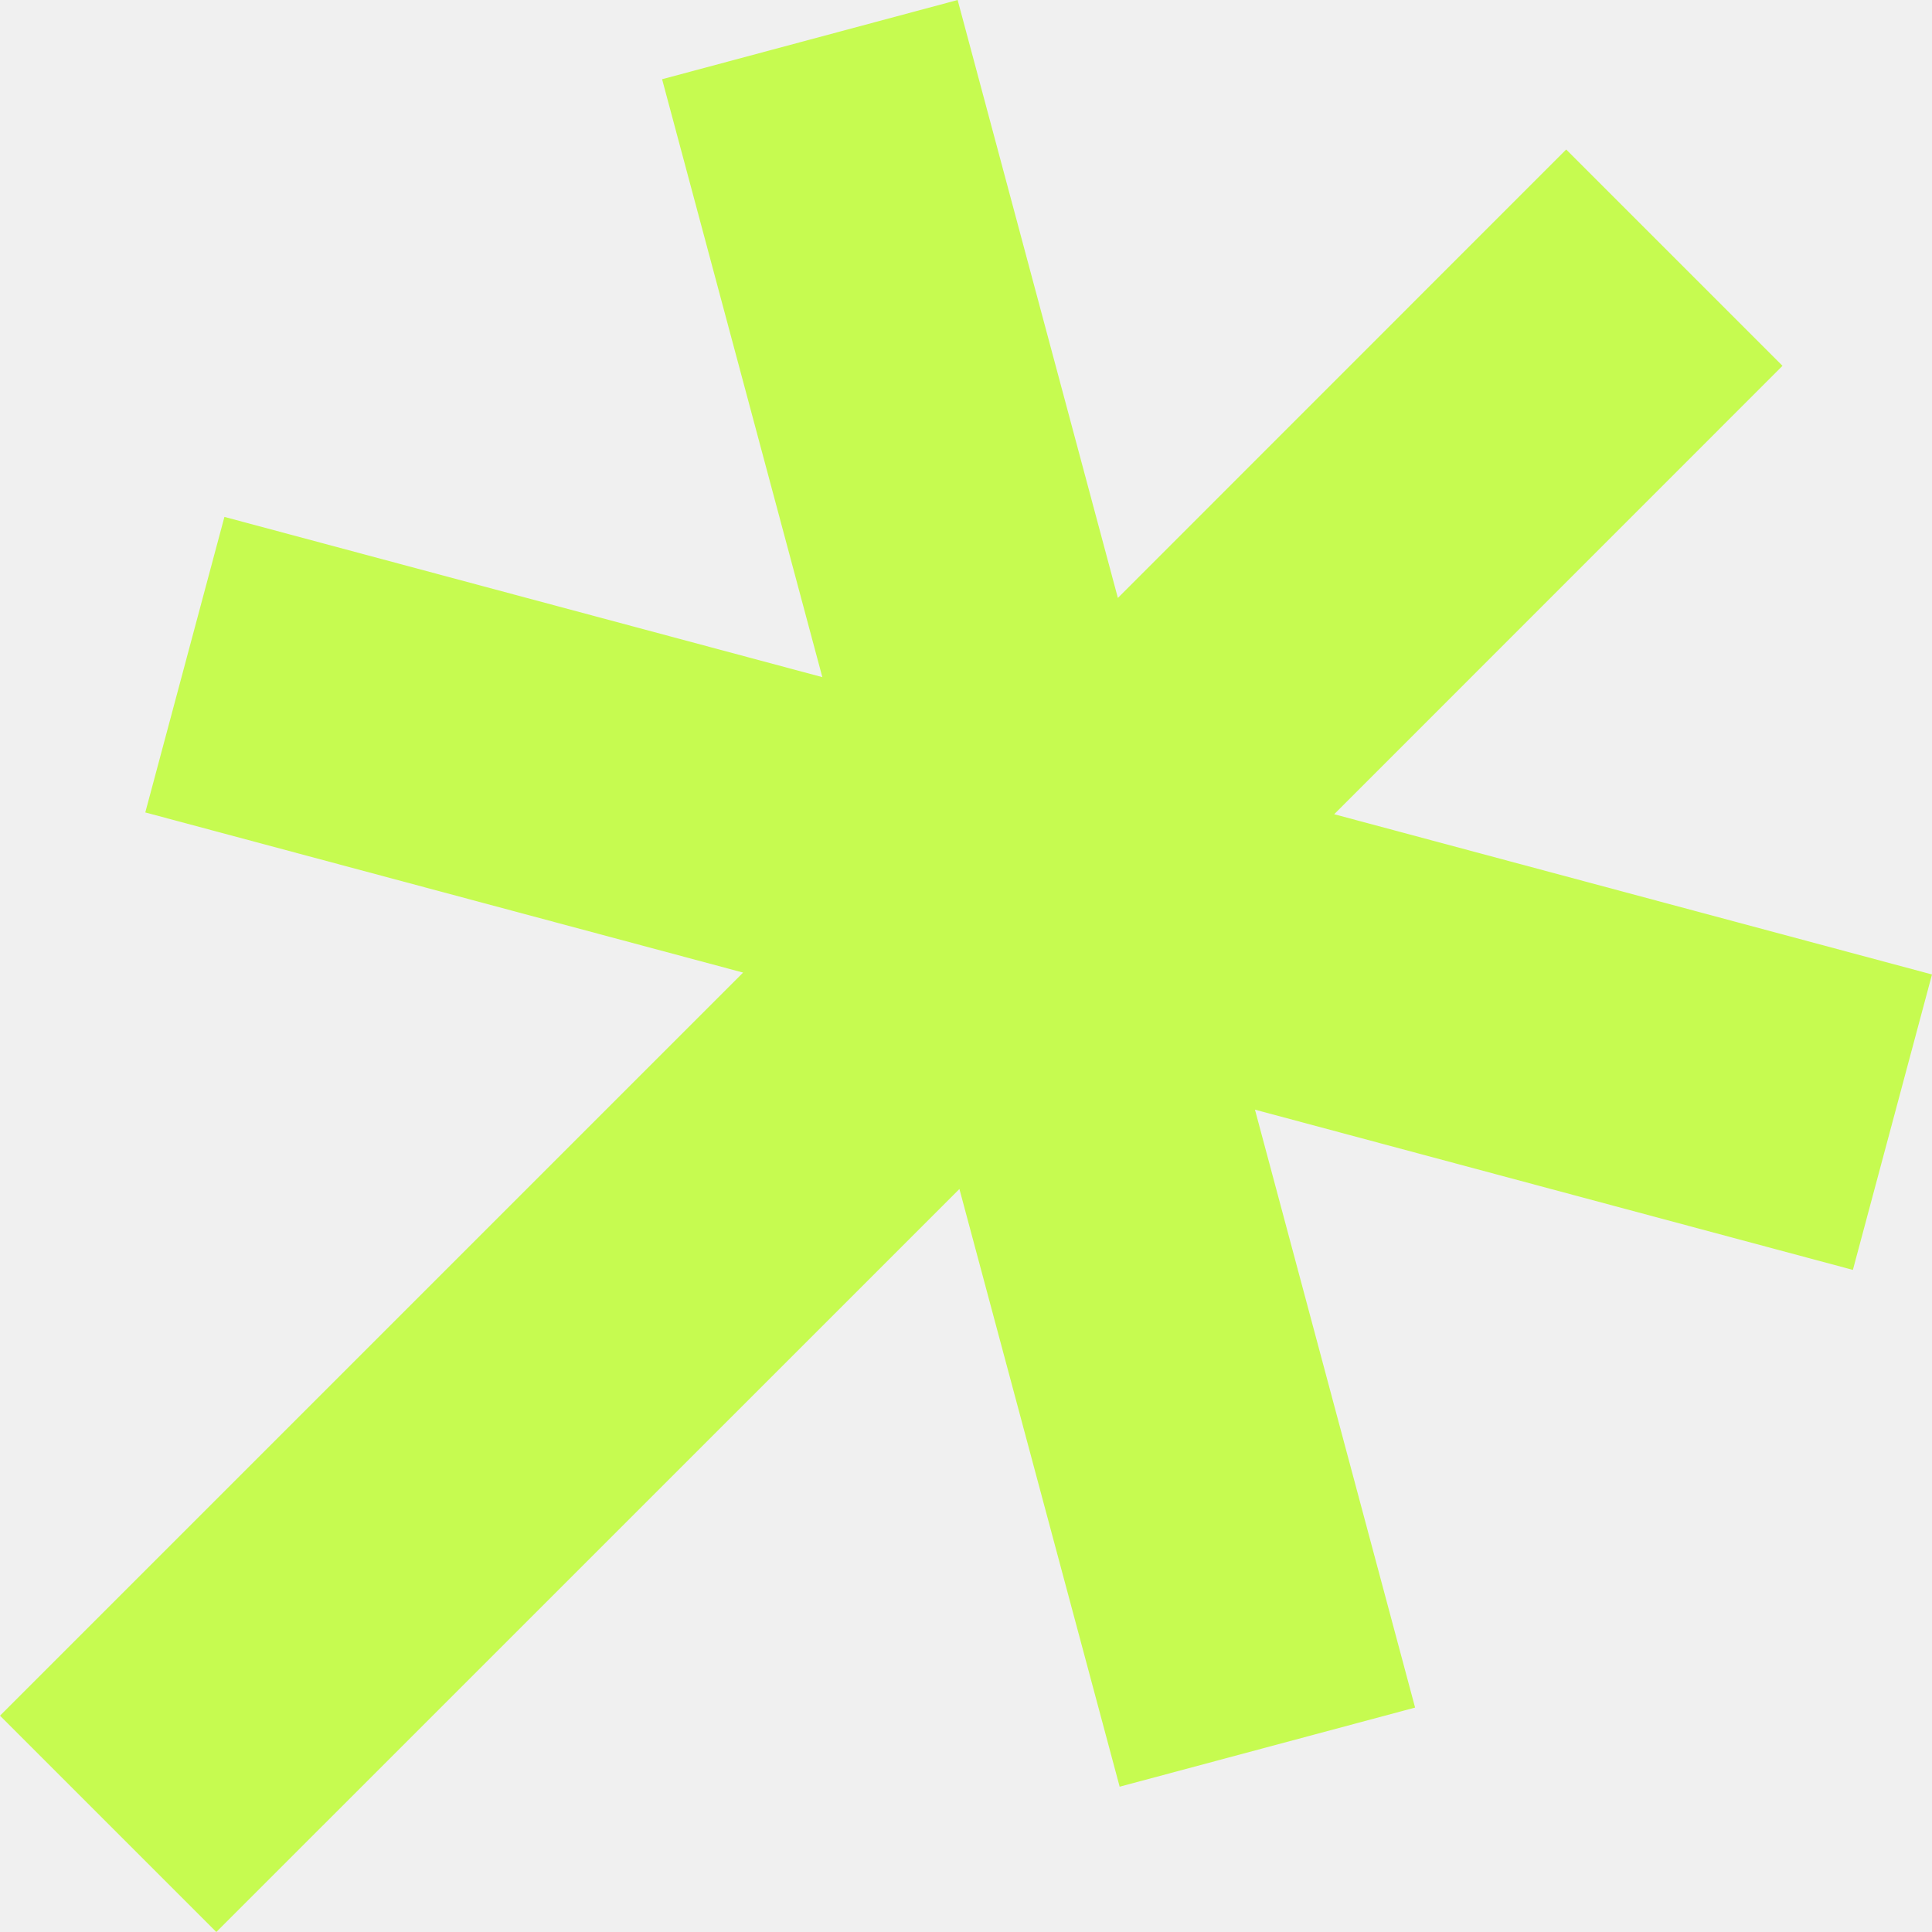
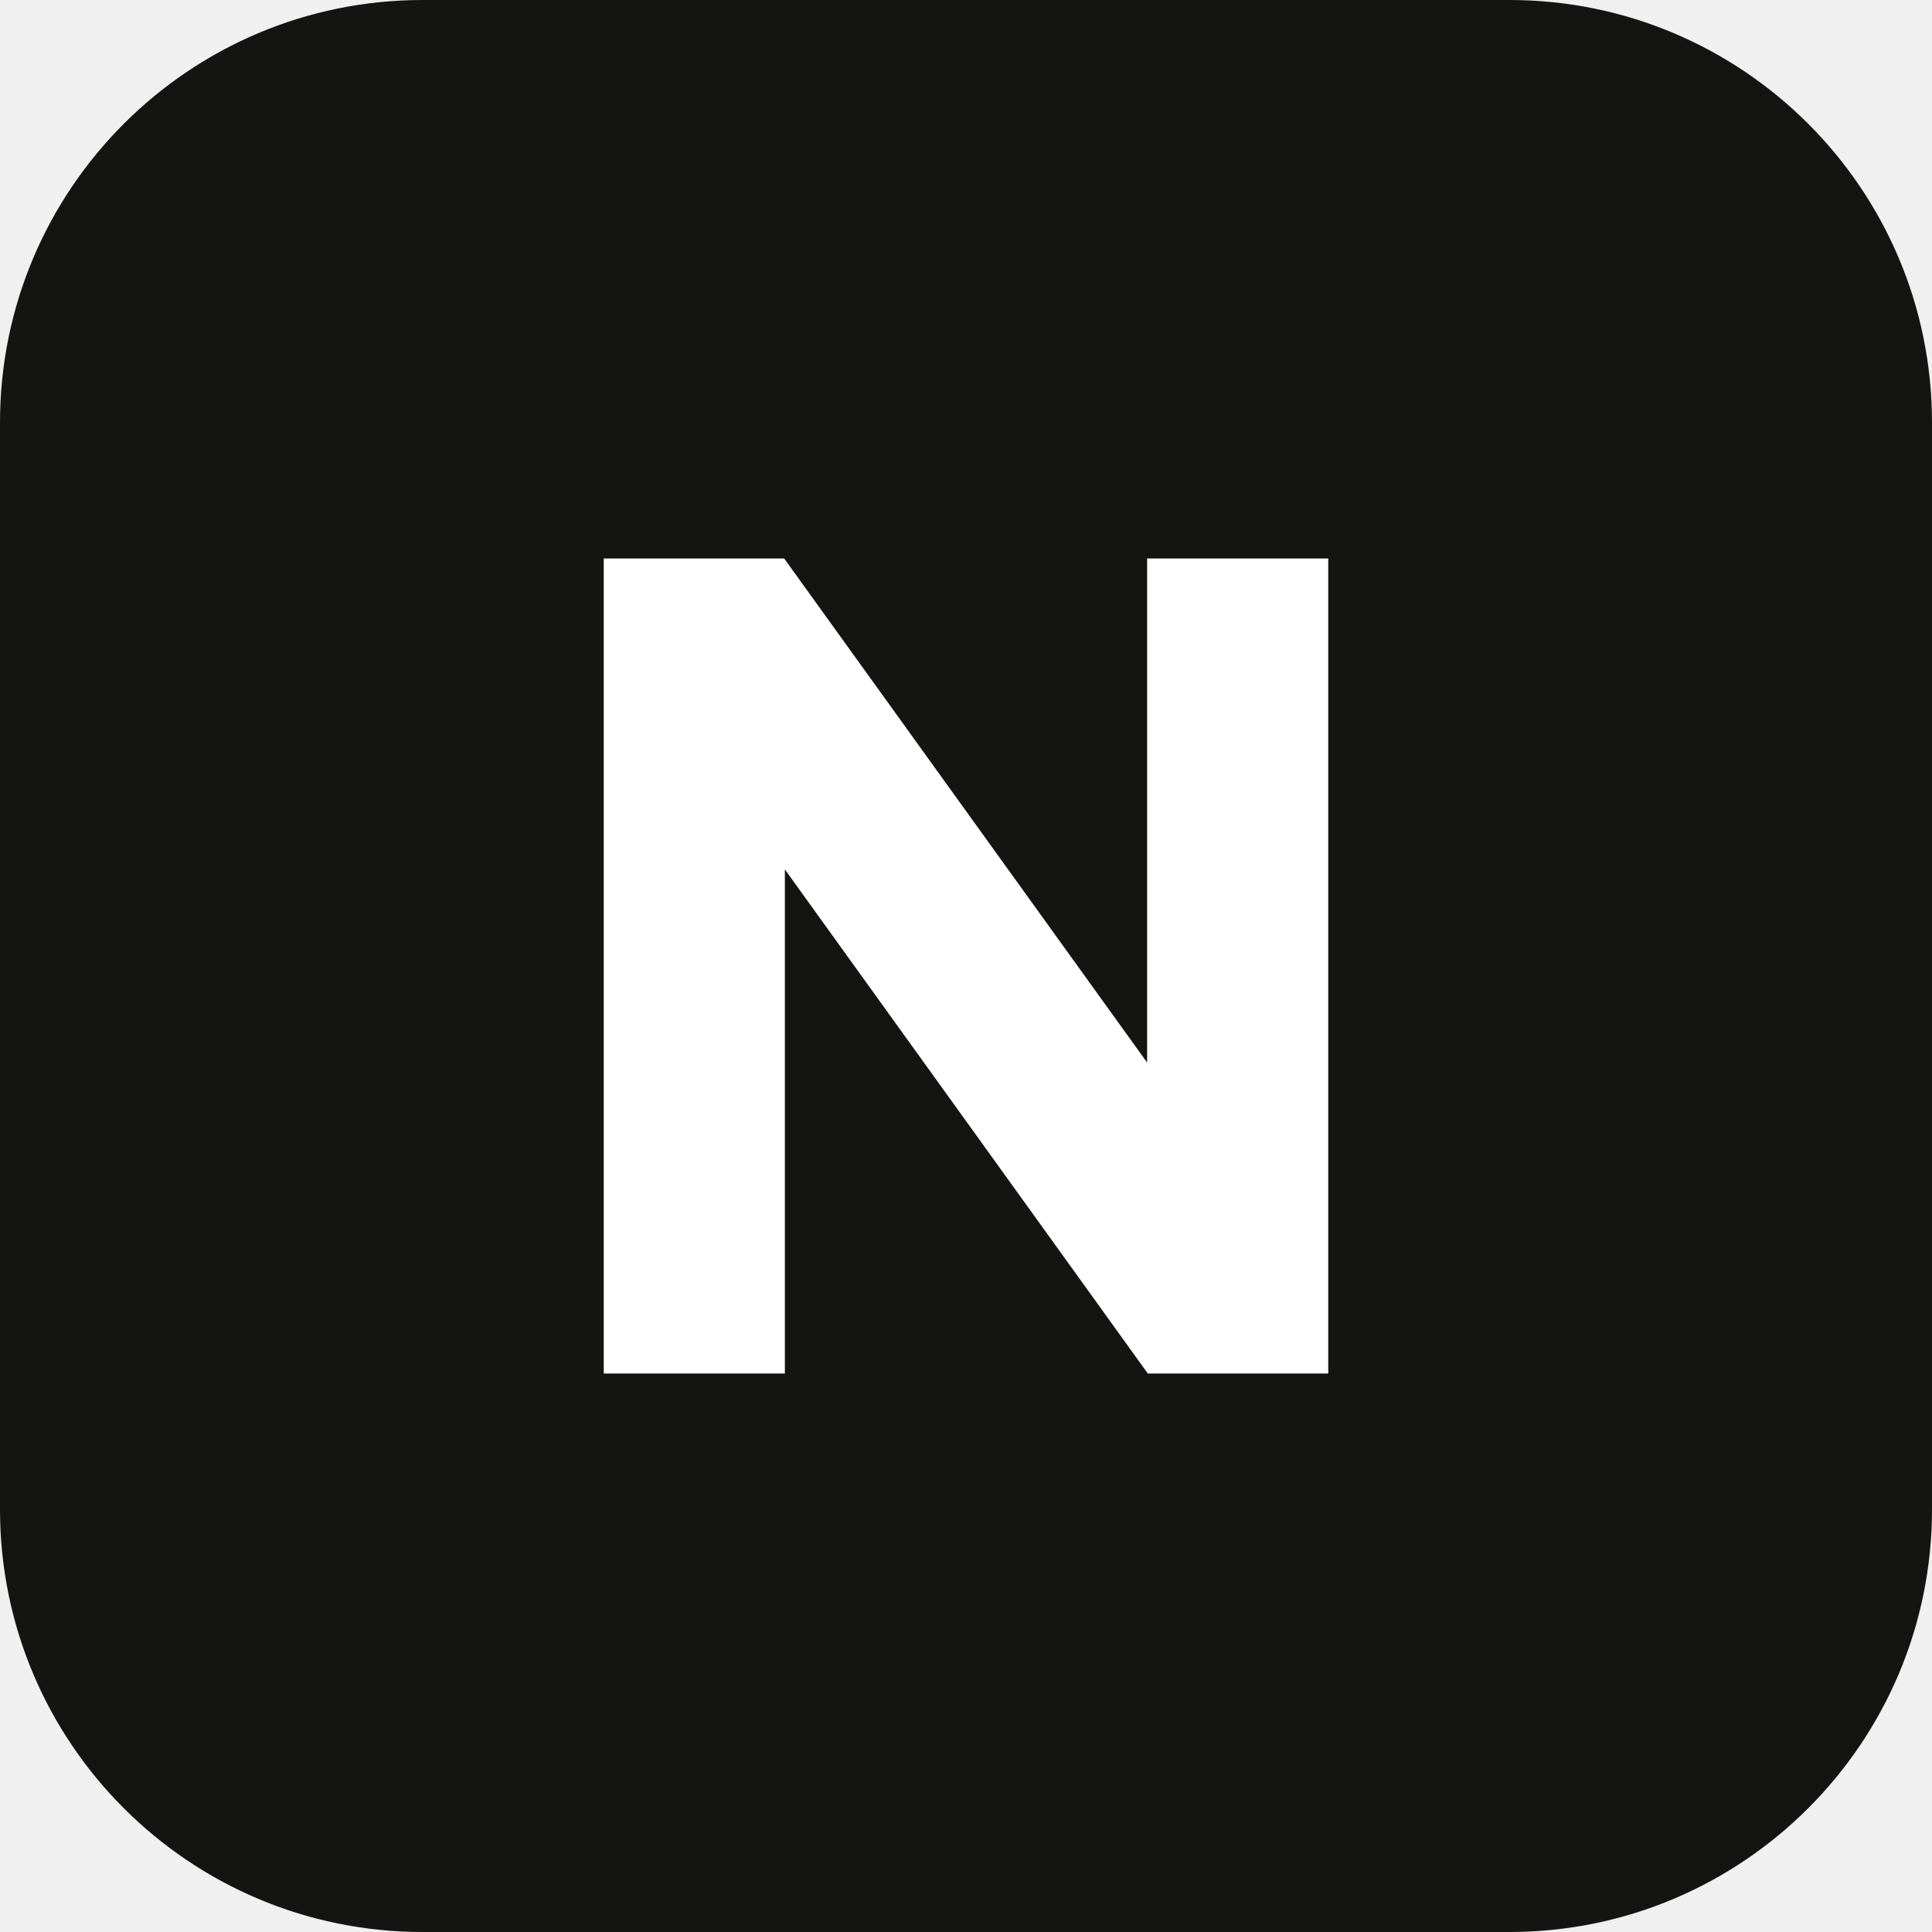
- <svg xmlns="http://www.w3.org/2000/svg" fill="none" viewBox="0 0 180 180">
-   <path d="M172.629 118.314L116.922 103.385L131.841 159.092L104.316 166.463L89.387 110.776L20.154 180L0 159.846L69.234 90.613L13.537 75.694L20.908 48.159L76.615 63.088L61.686 7.381L89.221 0L104.15 55.707L145.917 13.929L166.071 34.083L124.303 75.86L180 90.789L172.629 118.314Z" fill="#c6fb50" />
+ <svg xmlns="http://www.w3.org/2000/svg" viewBox="0 0 32 32">
+   <clipPath id="favicon-round">
+     <rect width="32" height="32" rx="7" />
+   </clipPath>
+   <g clip-path="url(#favicon-round)">
+     <rect width="32" height="32" fill="#141413" />
+     <clipPath id="favicon-cap">
+       <rect y="9.25" width="32" height="13.5" />
+     </clipPath>
+     <path d="M11.5 23V9.75L20.5 22.25V9" fill="none" stroke="#ffffff" stroke-width="3" clip-path="url(#favicon-cap)" />
+   </g>
</svg>
